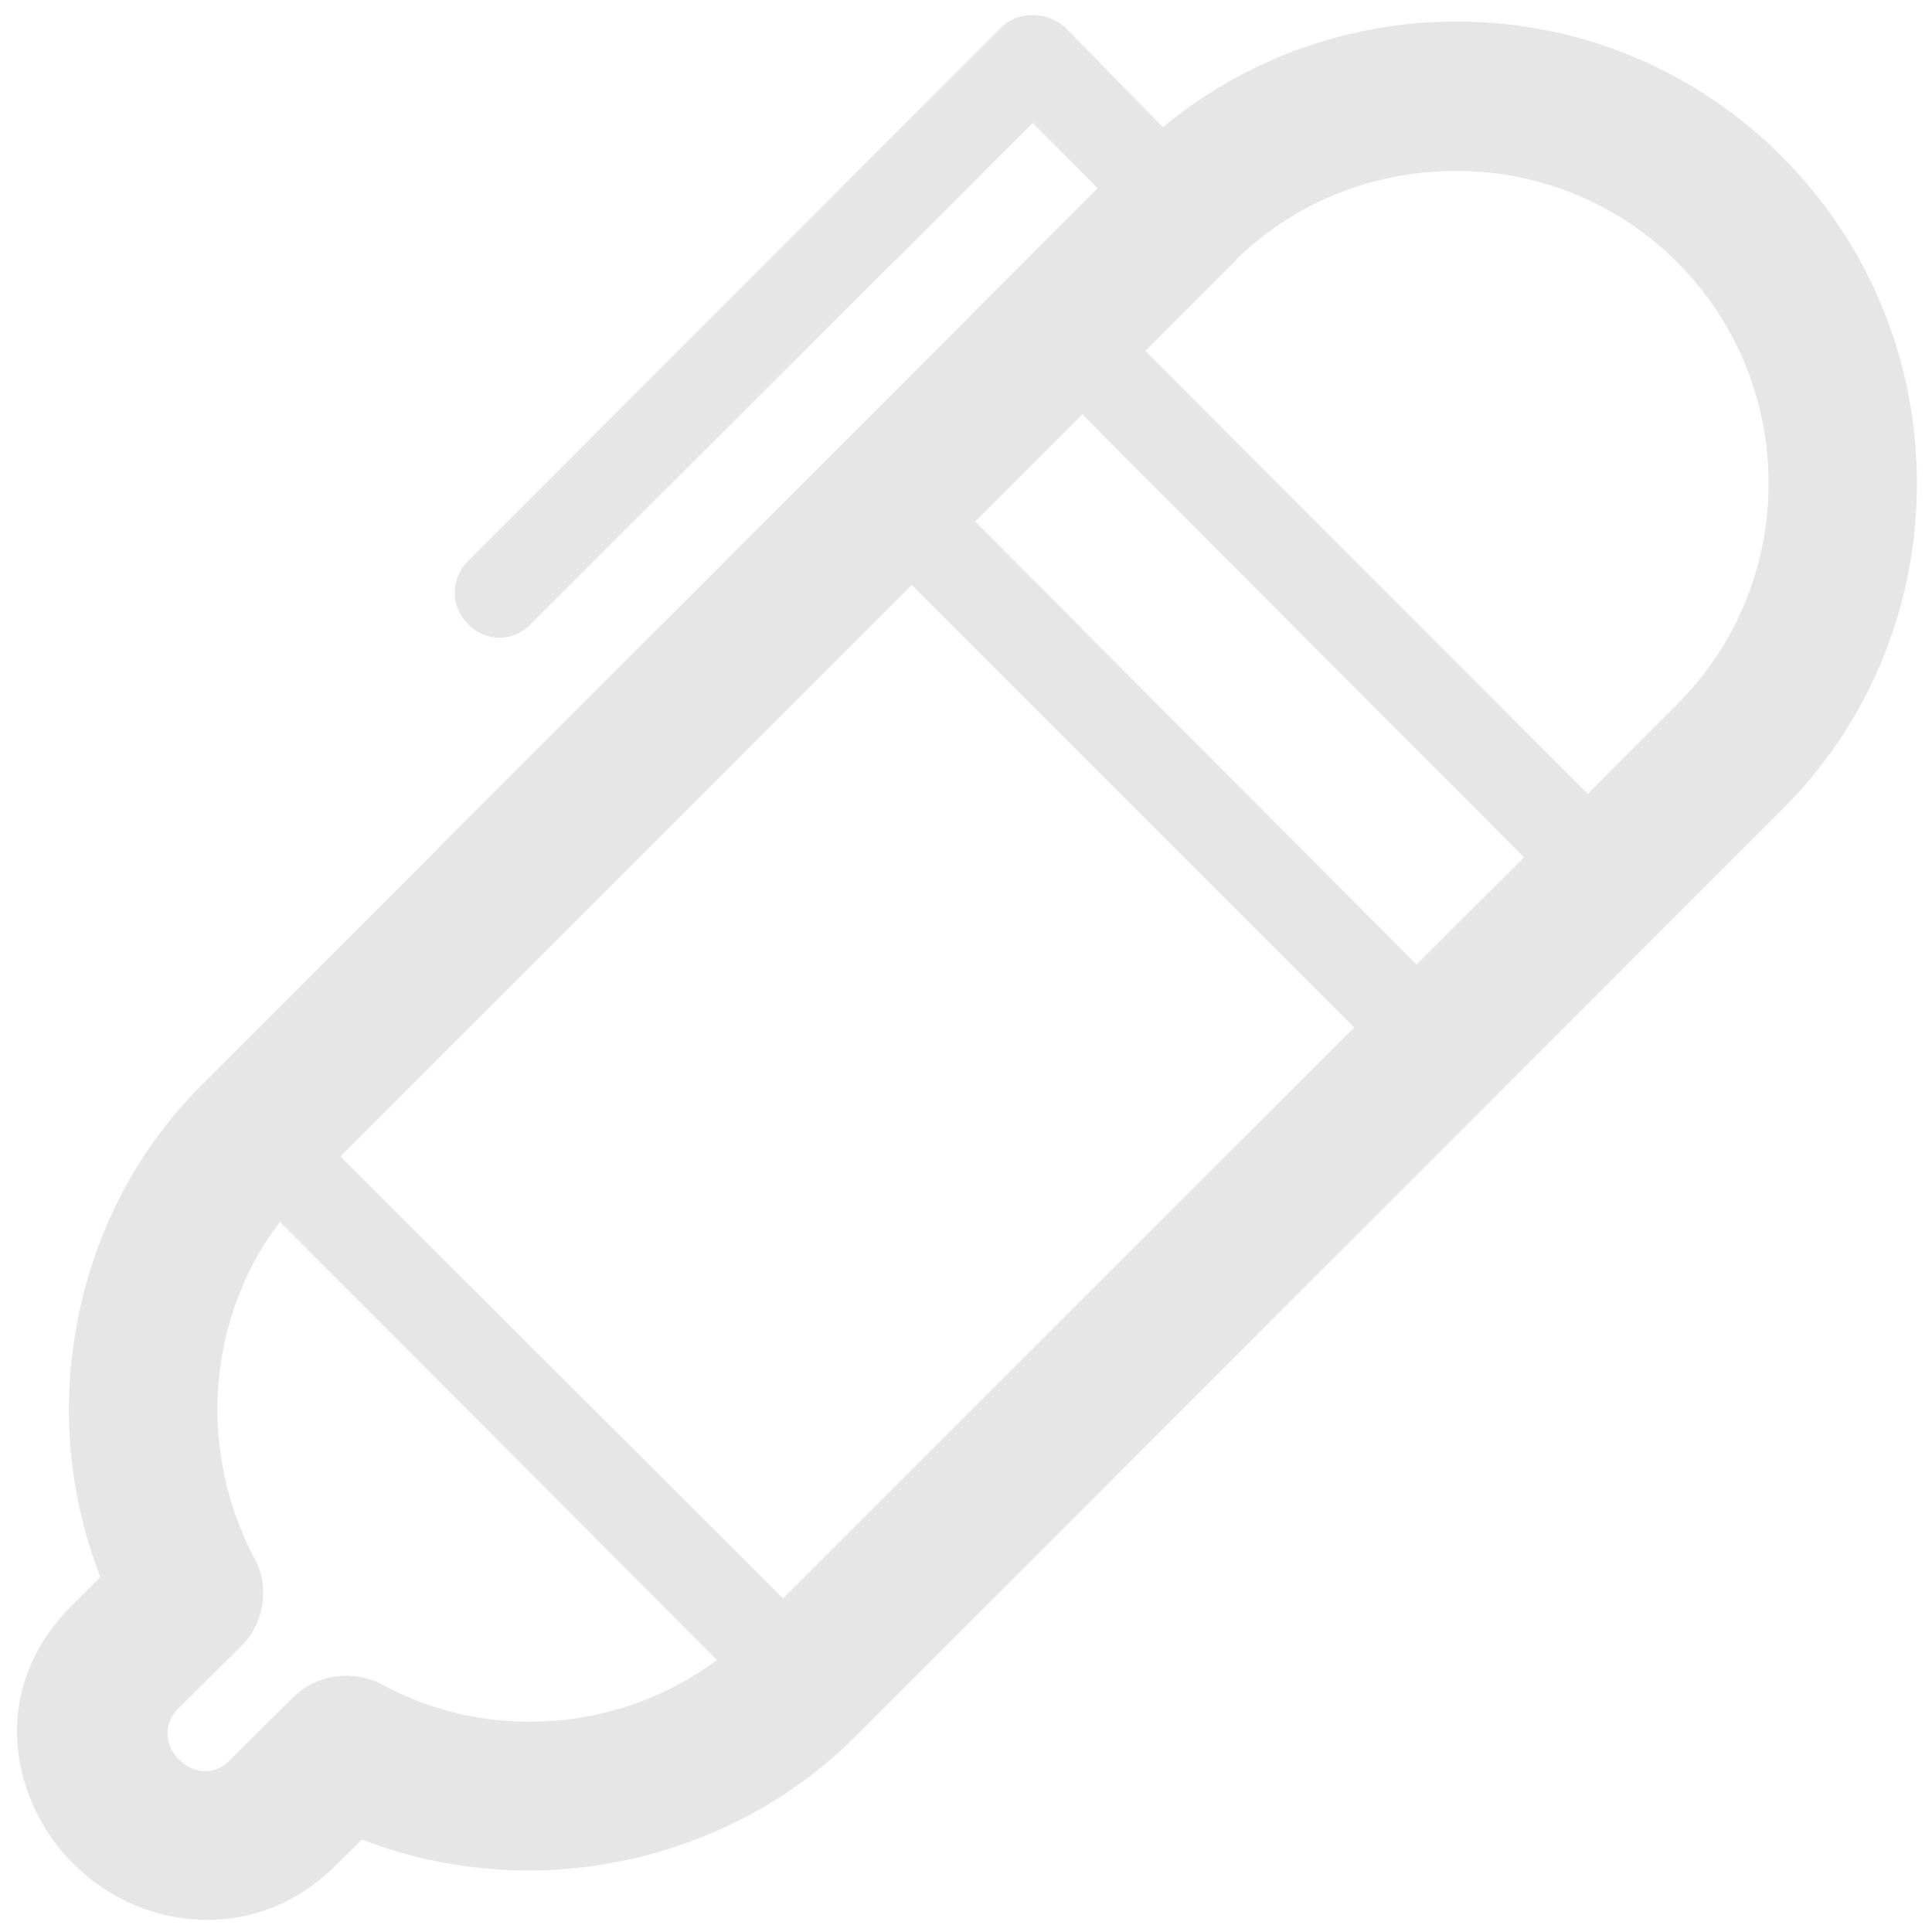
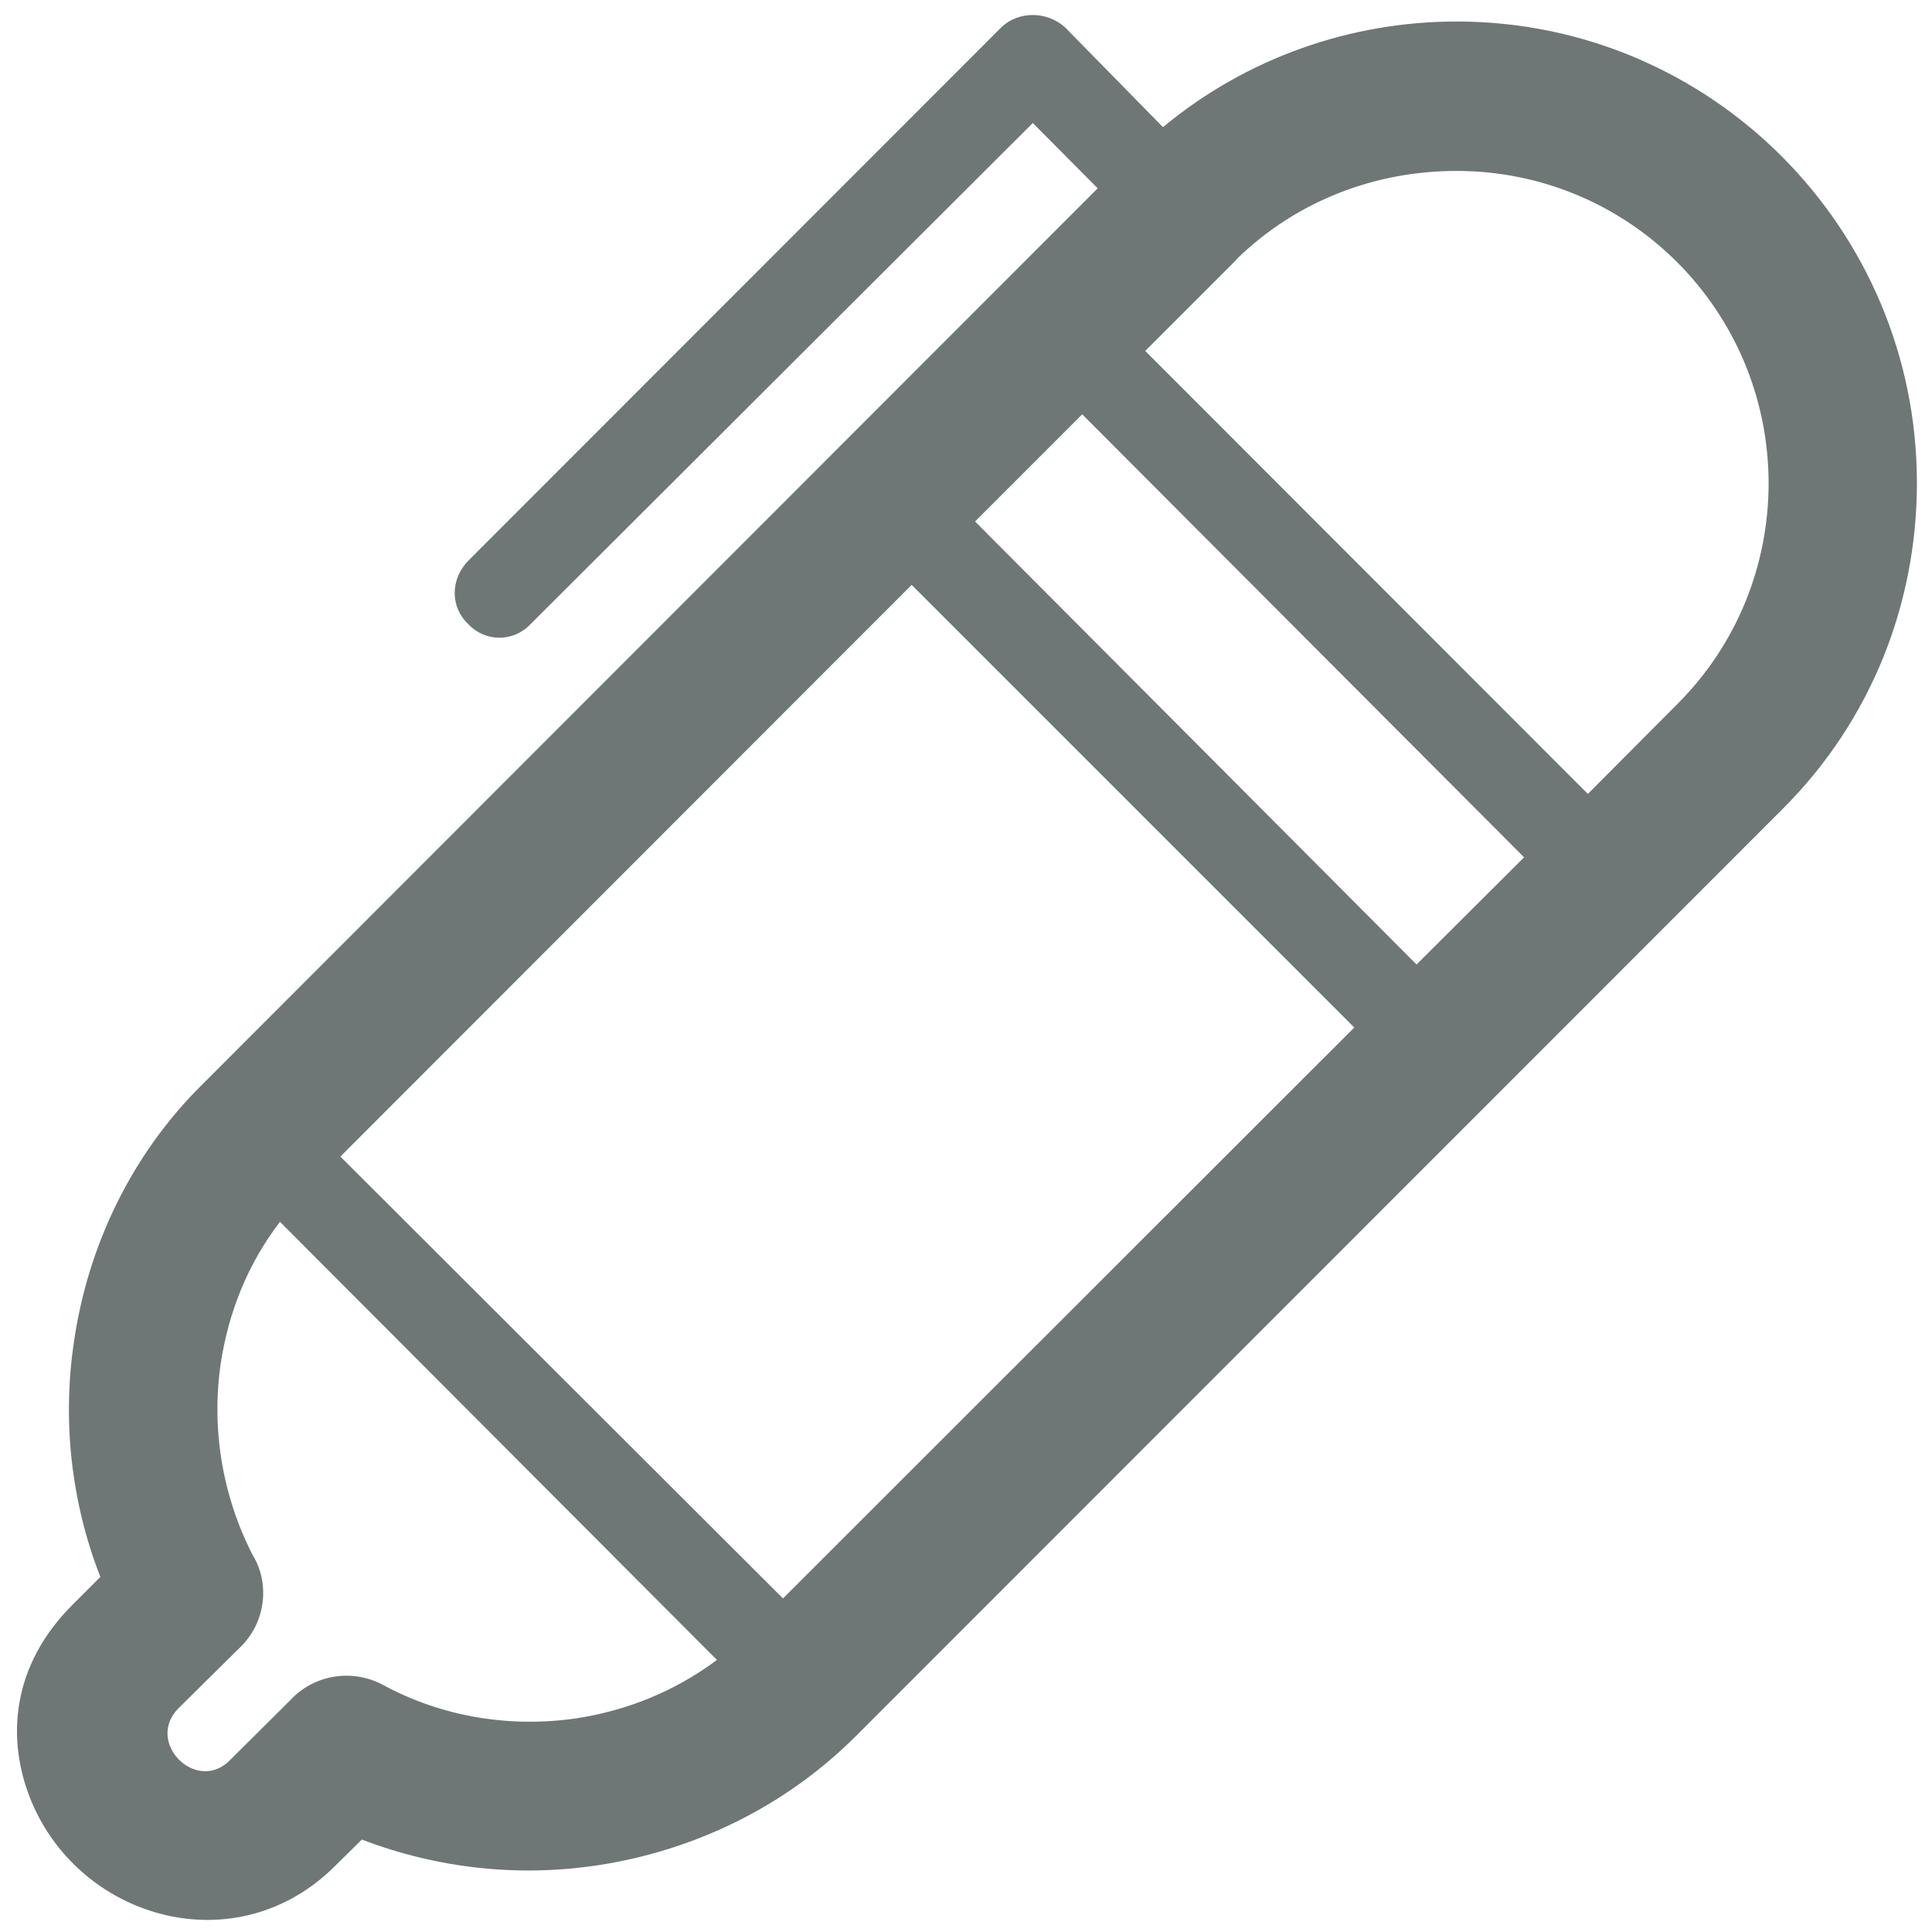
<svg xmlns="http://www.w3.org/2000/svg" class="icon" width="16px" height="16.00px" viewBox="0 0 1024 1024" version="1.1">
-   <path d="M516.8 276.4l234 234.8 57-56.8-234.2-234.8-56.8 56.8z m201 268.2L483.2 310 180.4 613l234.6 234.2 302.8-302.6zM616.4 67.4c44.8-37.2 100.2-56 155.6-56 135 0 244 109.8 244 244.6 0 63-23.6 125.4-71.4 173L453.8 920c-38.4 38.4-87 61-136.8 68.6-42 6.4-85 1.8-125.2-13.6l-13.8 13.6c-52 52.4-134.4 29.2-161-33-14-33-11.4-72.8 22.2-105.8l14-14c-15.6-39.8-20.2-83.2-14-124.6 7.2-50 30-99 68.4-136.8L581.8 99.8l-34.4-34.6-266.2 265.6c-9 9.6-24 9.6-33 0-9.6-9-9.6-23.8 0-33.6L530.8 14.4c9-8.6 24-8.6 33.6 0l52 53zM772 90.6c-42.6 0-84.2 15.4-116.2 46.4l-1.4 1.6L607 186l234.6 234.8 47.4-47.6c32.2-32.2 48.4-74.4 48.4-117.2-0.2-91.6-74-165.4-165.4-165.4zM148.4 647.6c-17.4 22.6-27.4 48.6-31.4 75-5 34.2 0.6 69.6 16.8 101.4 9.2 14.8 7.2 35-5.6 48.2l-33.6 33.2c-18 18.2 9.8 45.6 27.4 27.4l32-31.8c12.2-13.2 32-16.6 48.2-8.4 32 17.6 68.4 23.2 103 18.2 26.4-4 52-14 74.8-31L148.4 647.6z" fill="#e6e6e6" />
+   <path d="M516.8 276.4l234 234.8 57-56.8-234.2-234.8-56.8 56.8z m201 268.2L483.2 310 180.4 613l234.6 234.2 302.8-302.6zM616.4 67.4c44.8-37.2 100.2-56 155.6-56 135 0 244 109.8 244 244.6 0 63-23.6 125.4-71.4 173L453.8 920c-38.4 38.4-87 61-136.8 68.6-42 6.4-85 1.8-125.2-13.6l-13.8 13.6c-52 52.4-134.4 29.2-161-33-14-33-11.4-72.8 22.2-105.8l14-14c-15.6-39.8-20.2-83.2-14-124.6 7.2-50 30-99 68.4-136.8L581.8 99.8l-34.4-34.6-266.2 265.6c-9 9.6-24 9.6-33 0-9.6-9-9.6-23.8 0-33.6L530.8 14.4c9-8.6 24-8.6 33.6 0l52 53zM772 90.6c-42.6 0-84.2 15.4-116.2 46.4l-1.4 1.6L607 186l234.6 234.8 47.4-47.6c32.2-32.2 48.4-74.4 48.4-117.2-0.2-91.6-74-165.4-165.4-165.4zM148.4 647.6c-17.4 22.6-27.4 48.6-31.4 75-5 34.2 0.6 69.6 16.8 101.4 9.2 14.8 7.2 35-5.6 48.2l-33.6 33.2c-18 18.2 9.8 45.6 27.4 27.4l32-31.8c12.2-13.2 32-16.6 48.2-8.4 32 17.6 68.4 23.2 103 18.2 26.4-4 52-14 74.8-31L148.4 647.6z" fill="#6F7676" />
</svg>
